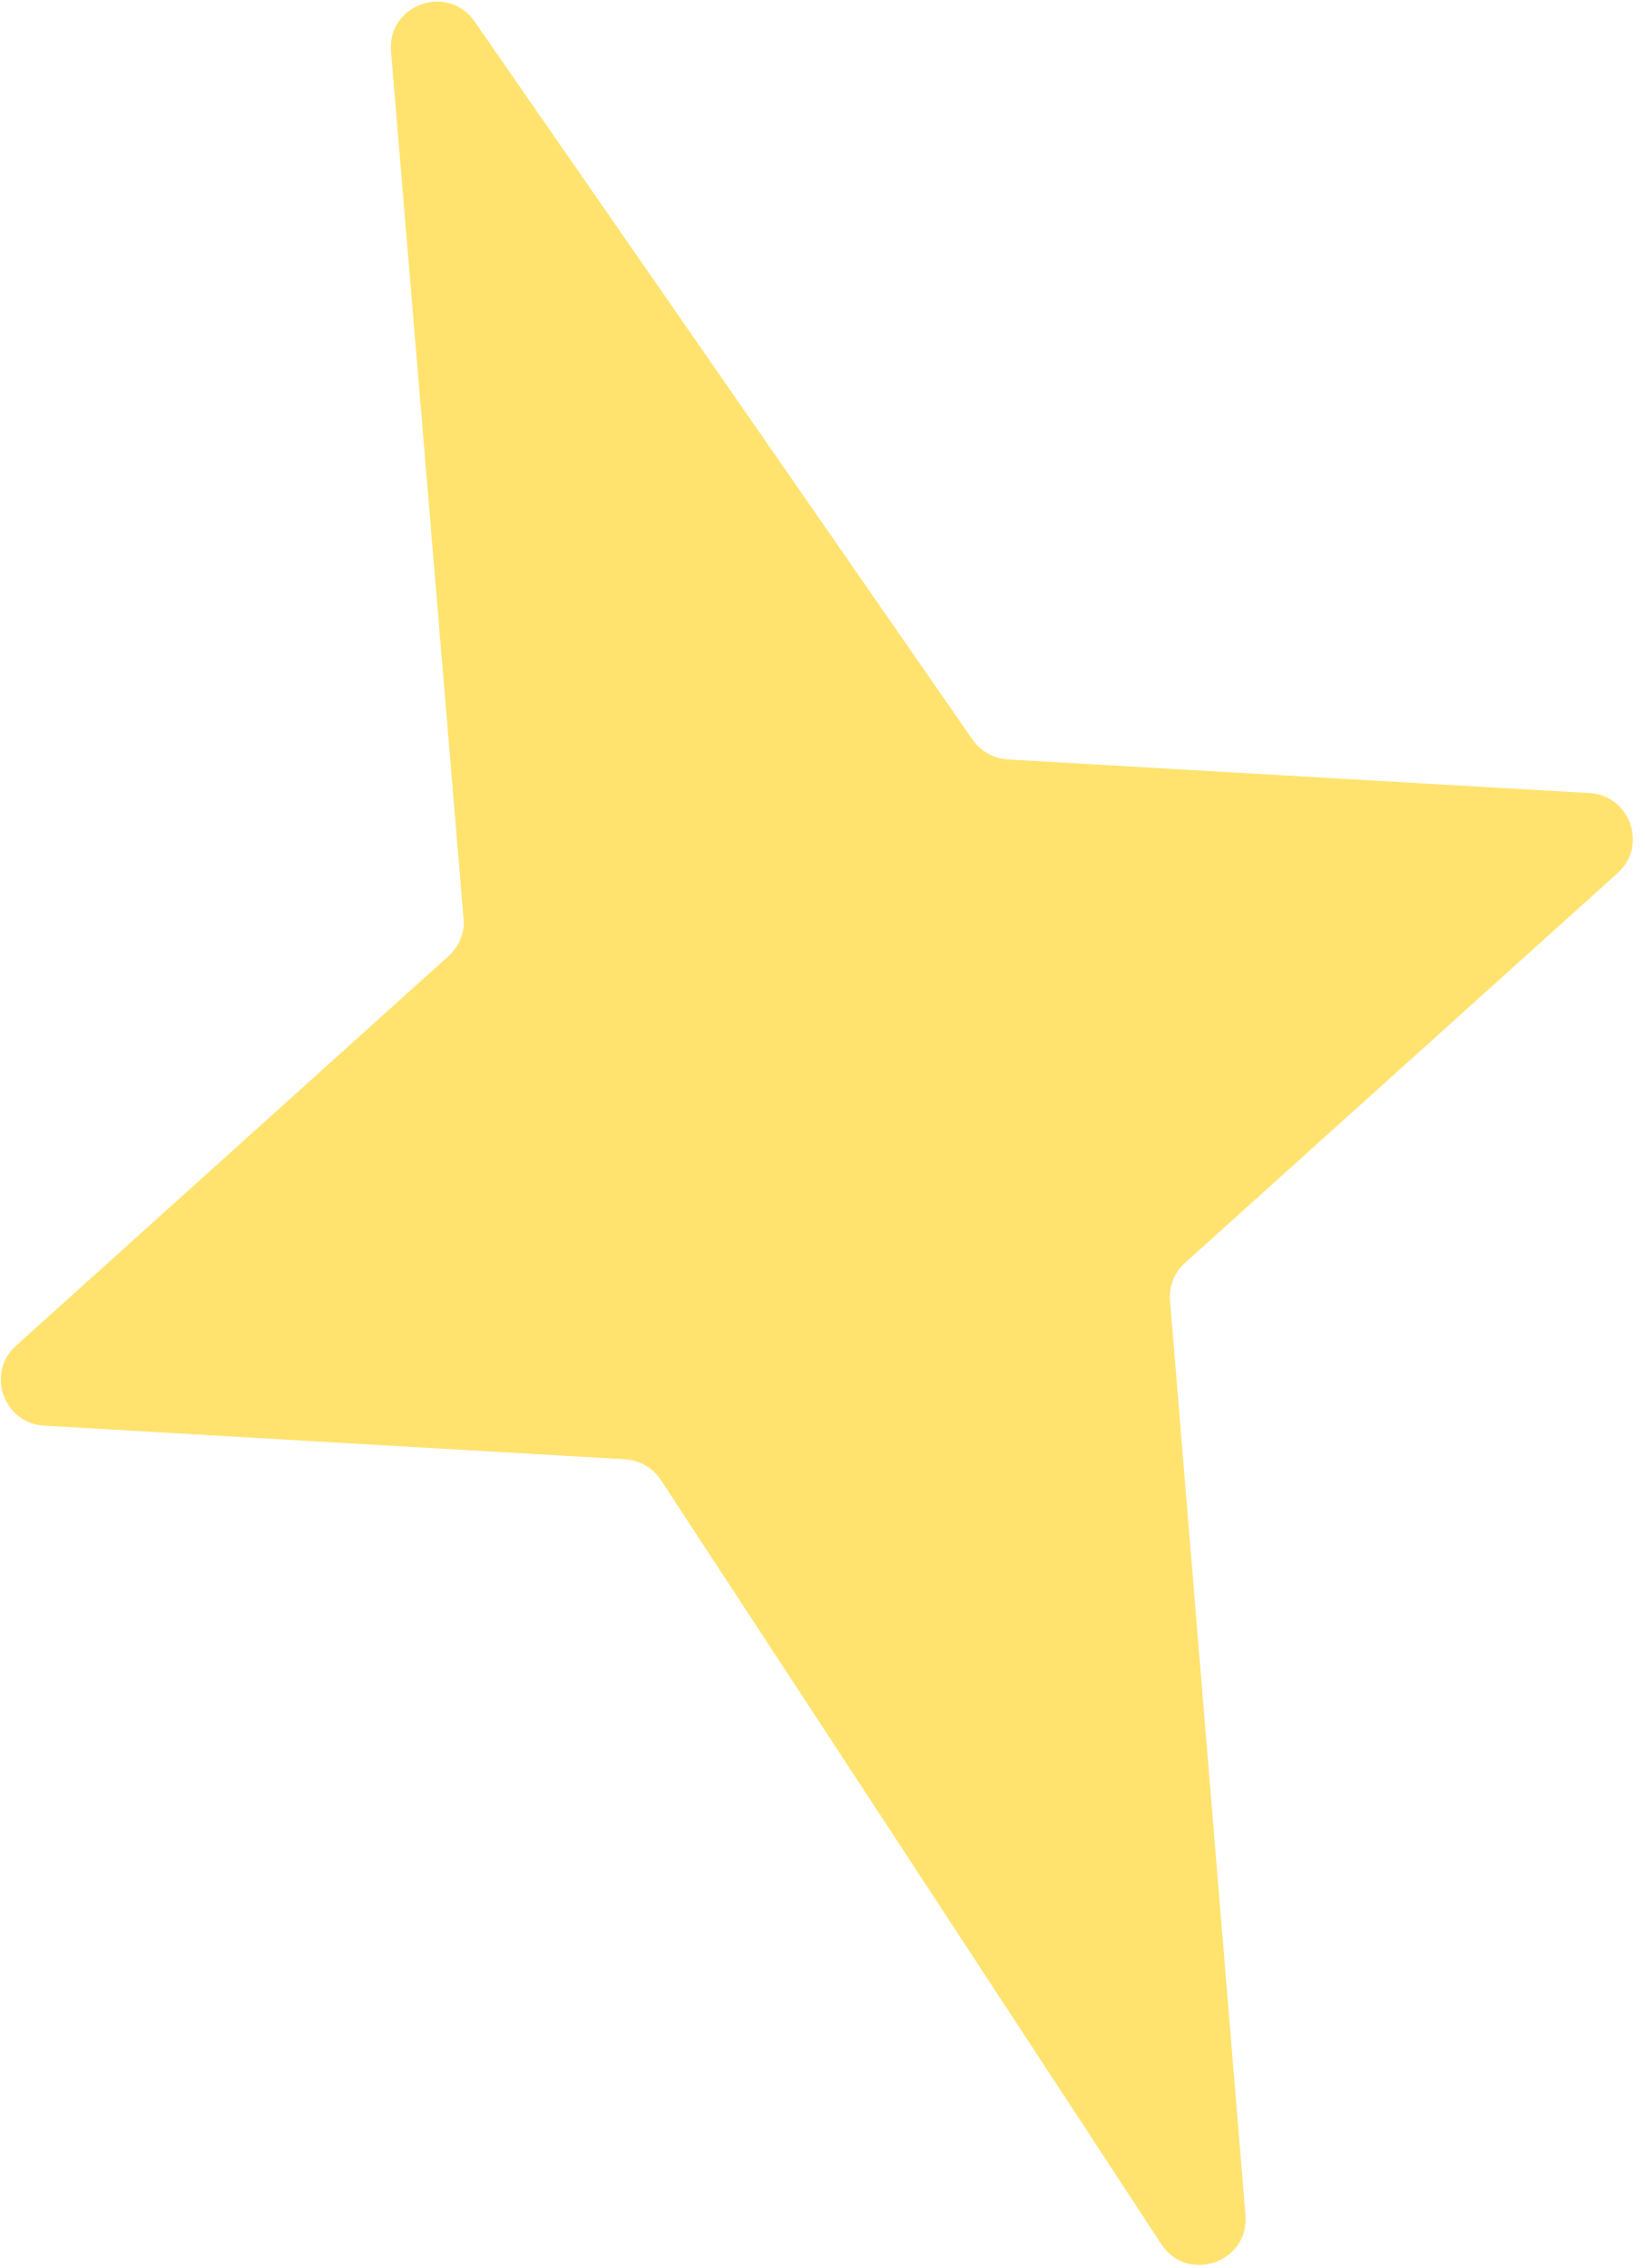
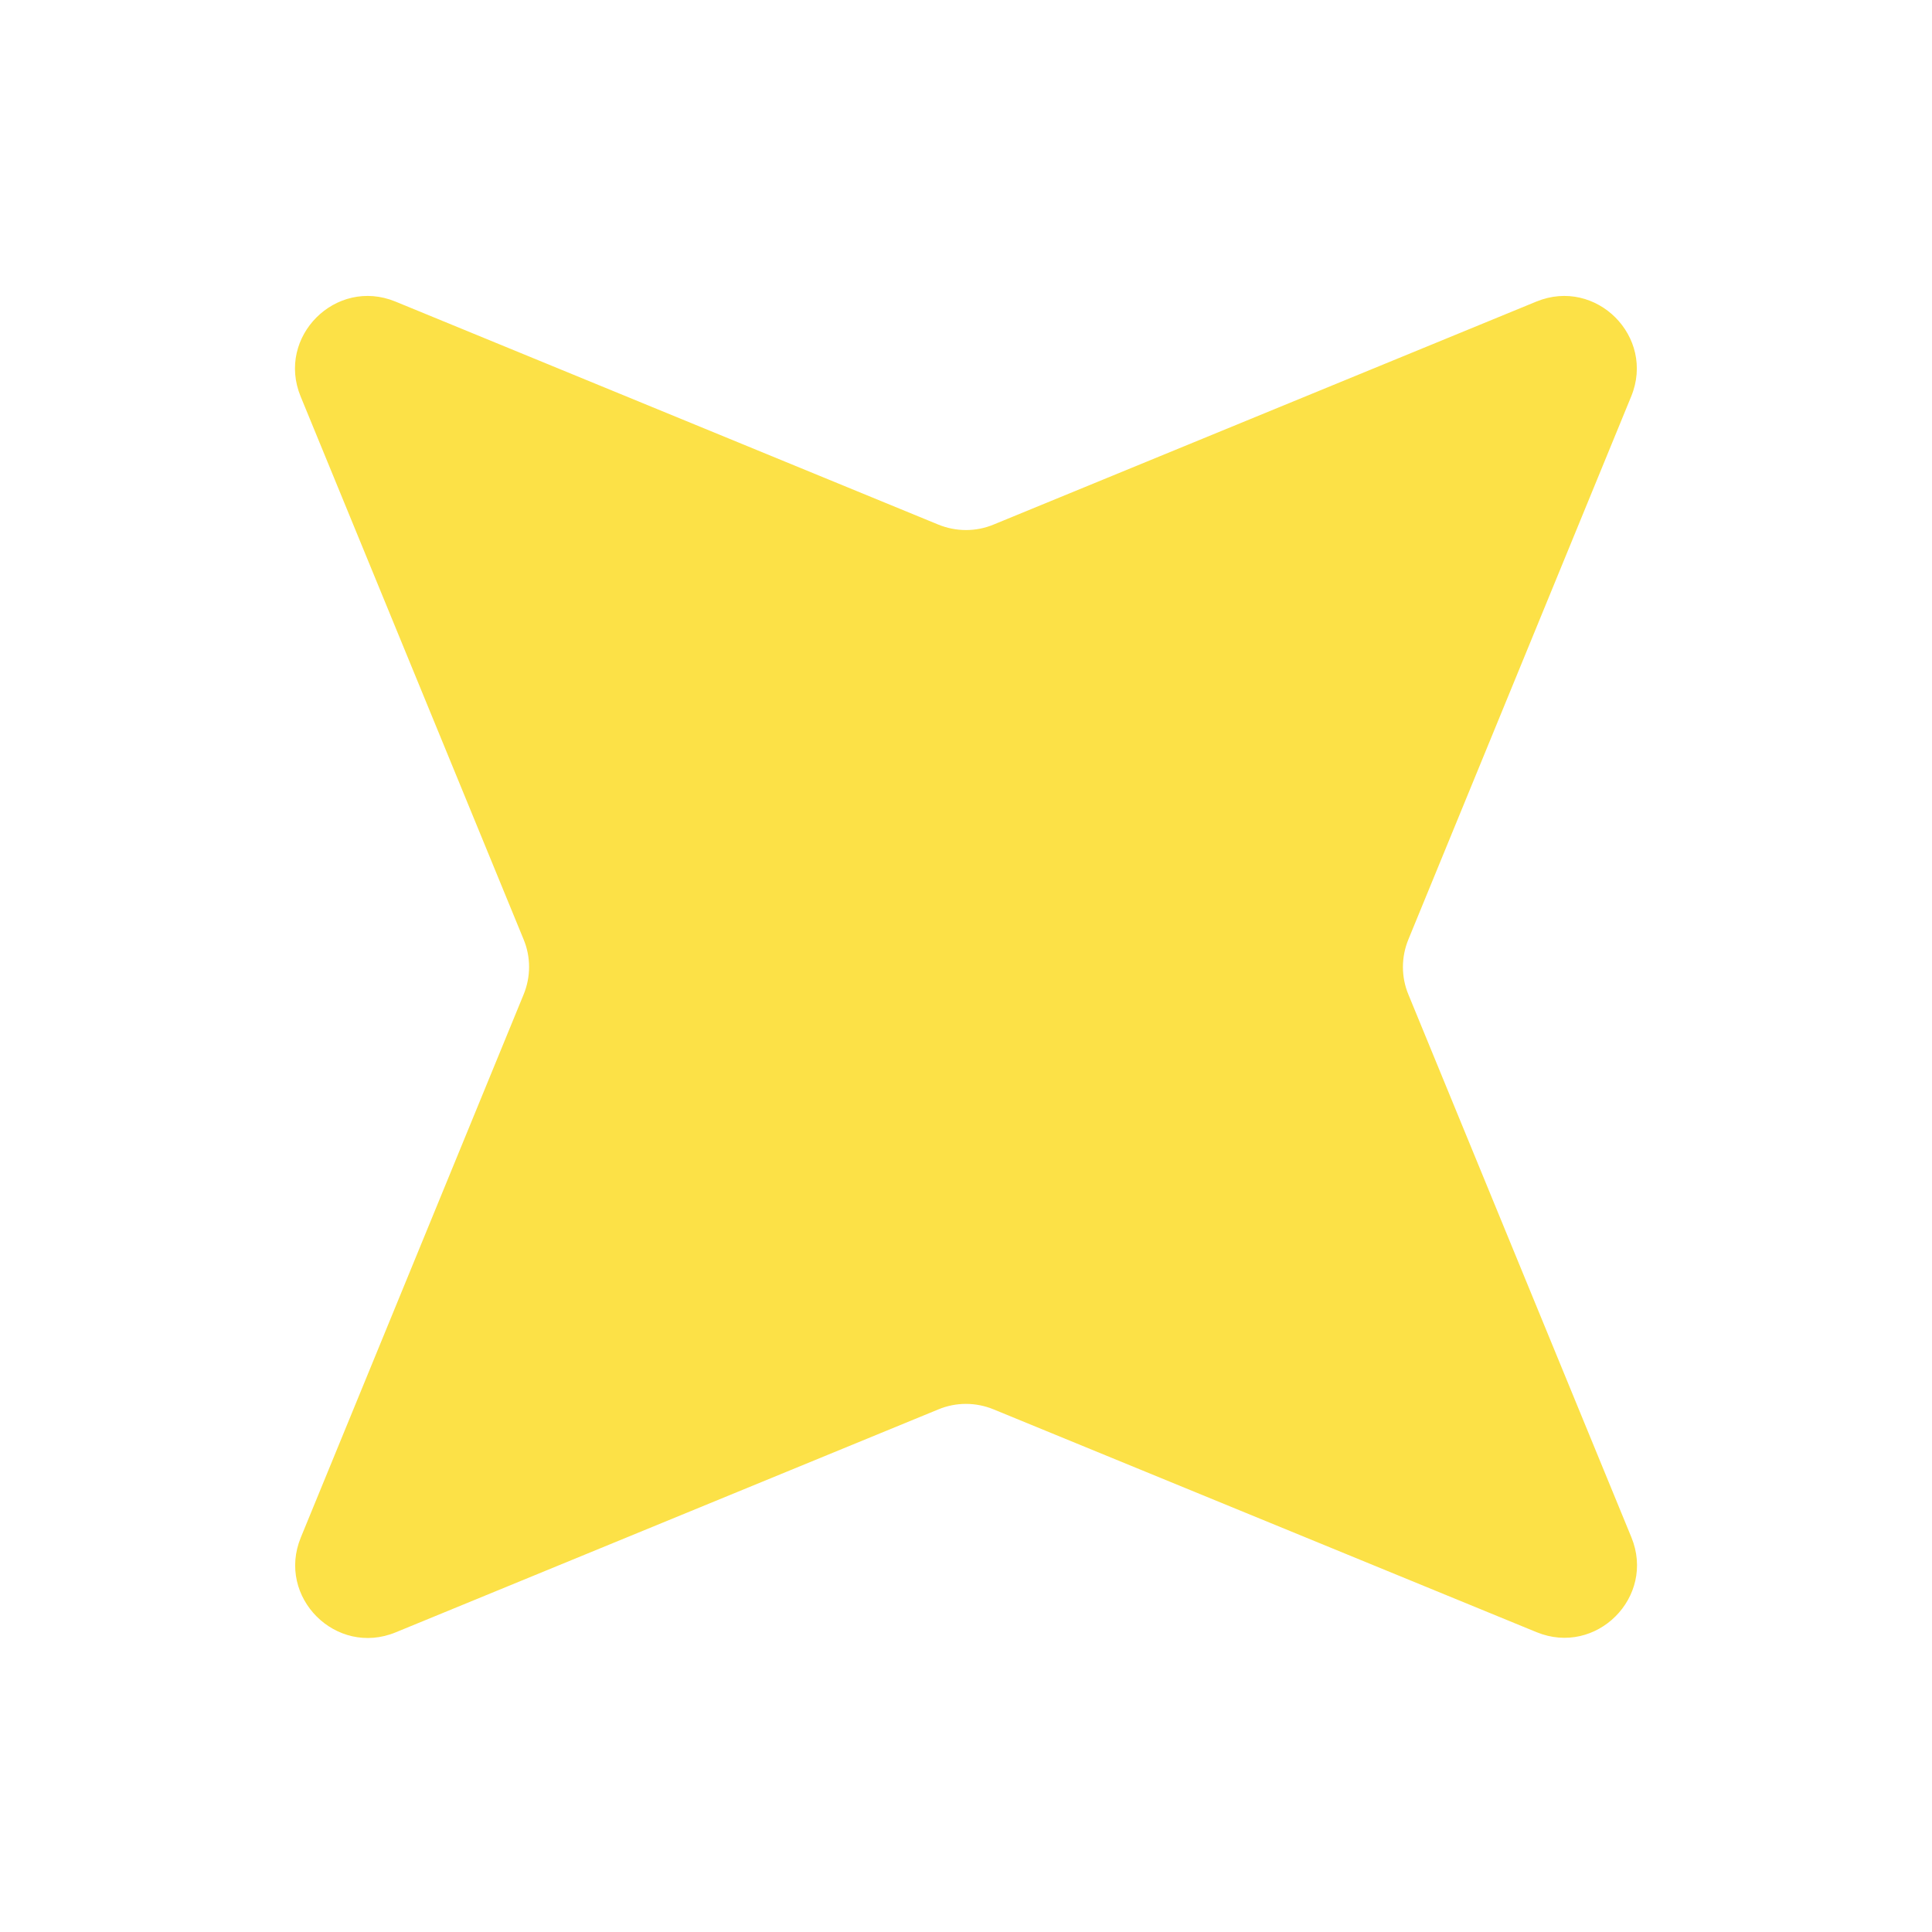
- <svg xmlns="http://www.w3.org/2000/svg" id="road" viewBox="0 0 105.5 145.5">
-   <defs>
-     <style>
-       .cls-1 {
-         fill: #ffe36e;
-         stroke-width: 0px;
-       }
-     </style>
-   </defs>
-   <path class="cls-1" d="m29.73,58.9L25.08,3.3c-.25-3,3.64-4.4,5.36-1.92l31.95,46.08c.52.74,1.35,1.21,2.25,1.26l37.32,2.16c2.61.15,3.74,3.38,1.8,5.13l-27.75,25.01c-.68.62-1.04,1.51-.96,2.43l4.84,58.66c.25,3.04-3.73,4.41-5.4,1.86l-32.1-49.02c-.51-.78-1.36-1.27-2.29-1.33l-37.27-2.16c-2.61-.15-3.74-3.38-1.8-5.13l27.75-25c.68-.62,1.04-1.52.96-2.43Z" />
+ <svg xmlns="http://www.w3.org/2000/svg" version="1.1" id="Layer_1" x="0px" y="0px" viewBox="0 0 1000 1000" style="enable-background:new 0 0 1000 1000;" xml:space="preserve">
+   <style type="text/css">
+ 	.st0{fill:#FCE147;enable-background:new    ;}
+ </style>
+   <path class="st0" d="M514.3,271.5l280.9-115.4c30.9-12.7,61.8,18.2,49.1,49.1L729,486.2c-3.8,9.2-3.8,19.5,0,28.6l115.4,280.9  c12.7,30.9-18.2,61.8-49.1,49.1L514.3,729.5c-9.2-3.8-19.5-3.8-28.6,0L204.8,844.9c-30.9,12.7-61.8-18.2-49.1-49.1L271,514.8  c3.8-9.2,3.8-19.5,0-28.6L155.6,205.2c-12.7-30.9,18.2-61.8,49.1-49.1l280.9,115.4C494.9,275.3,505.2,275.3,514.3,271.5z" />
</svg>
